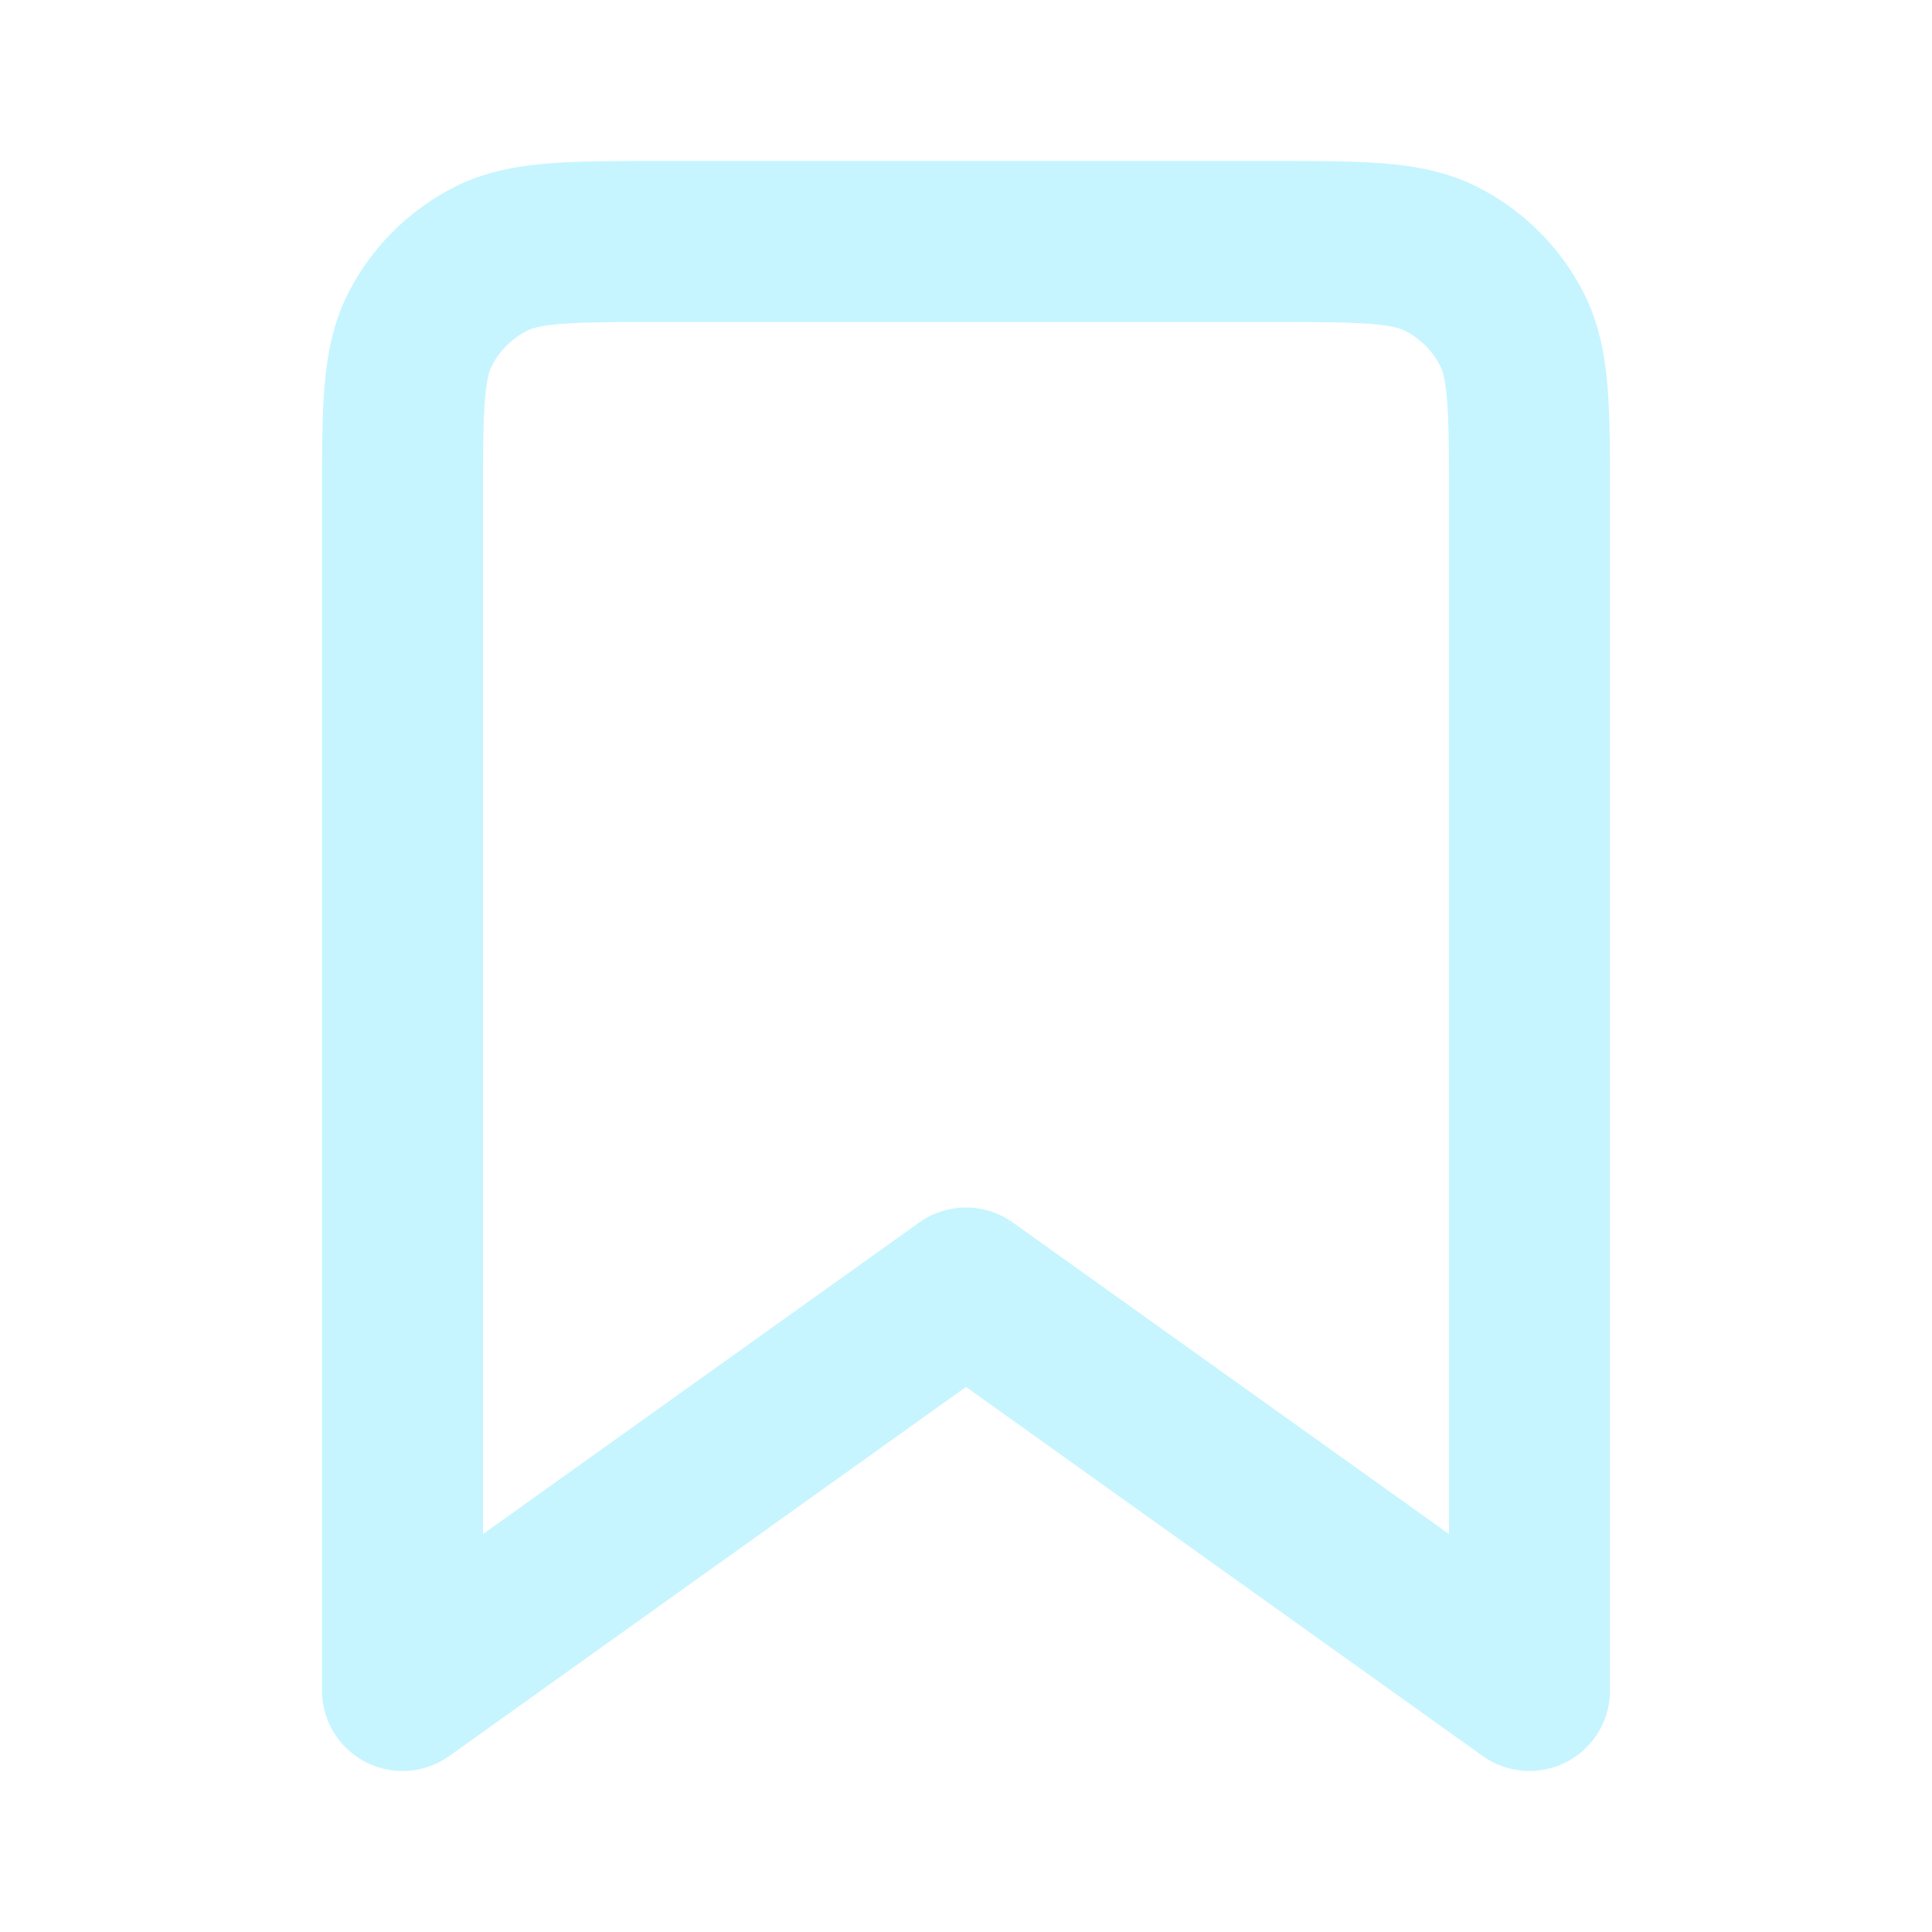
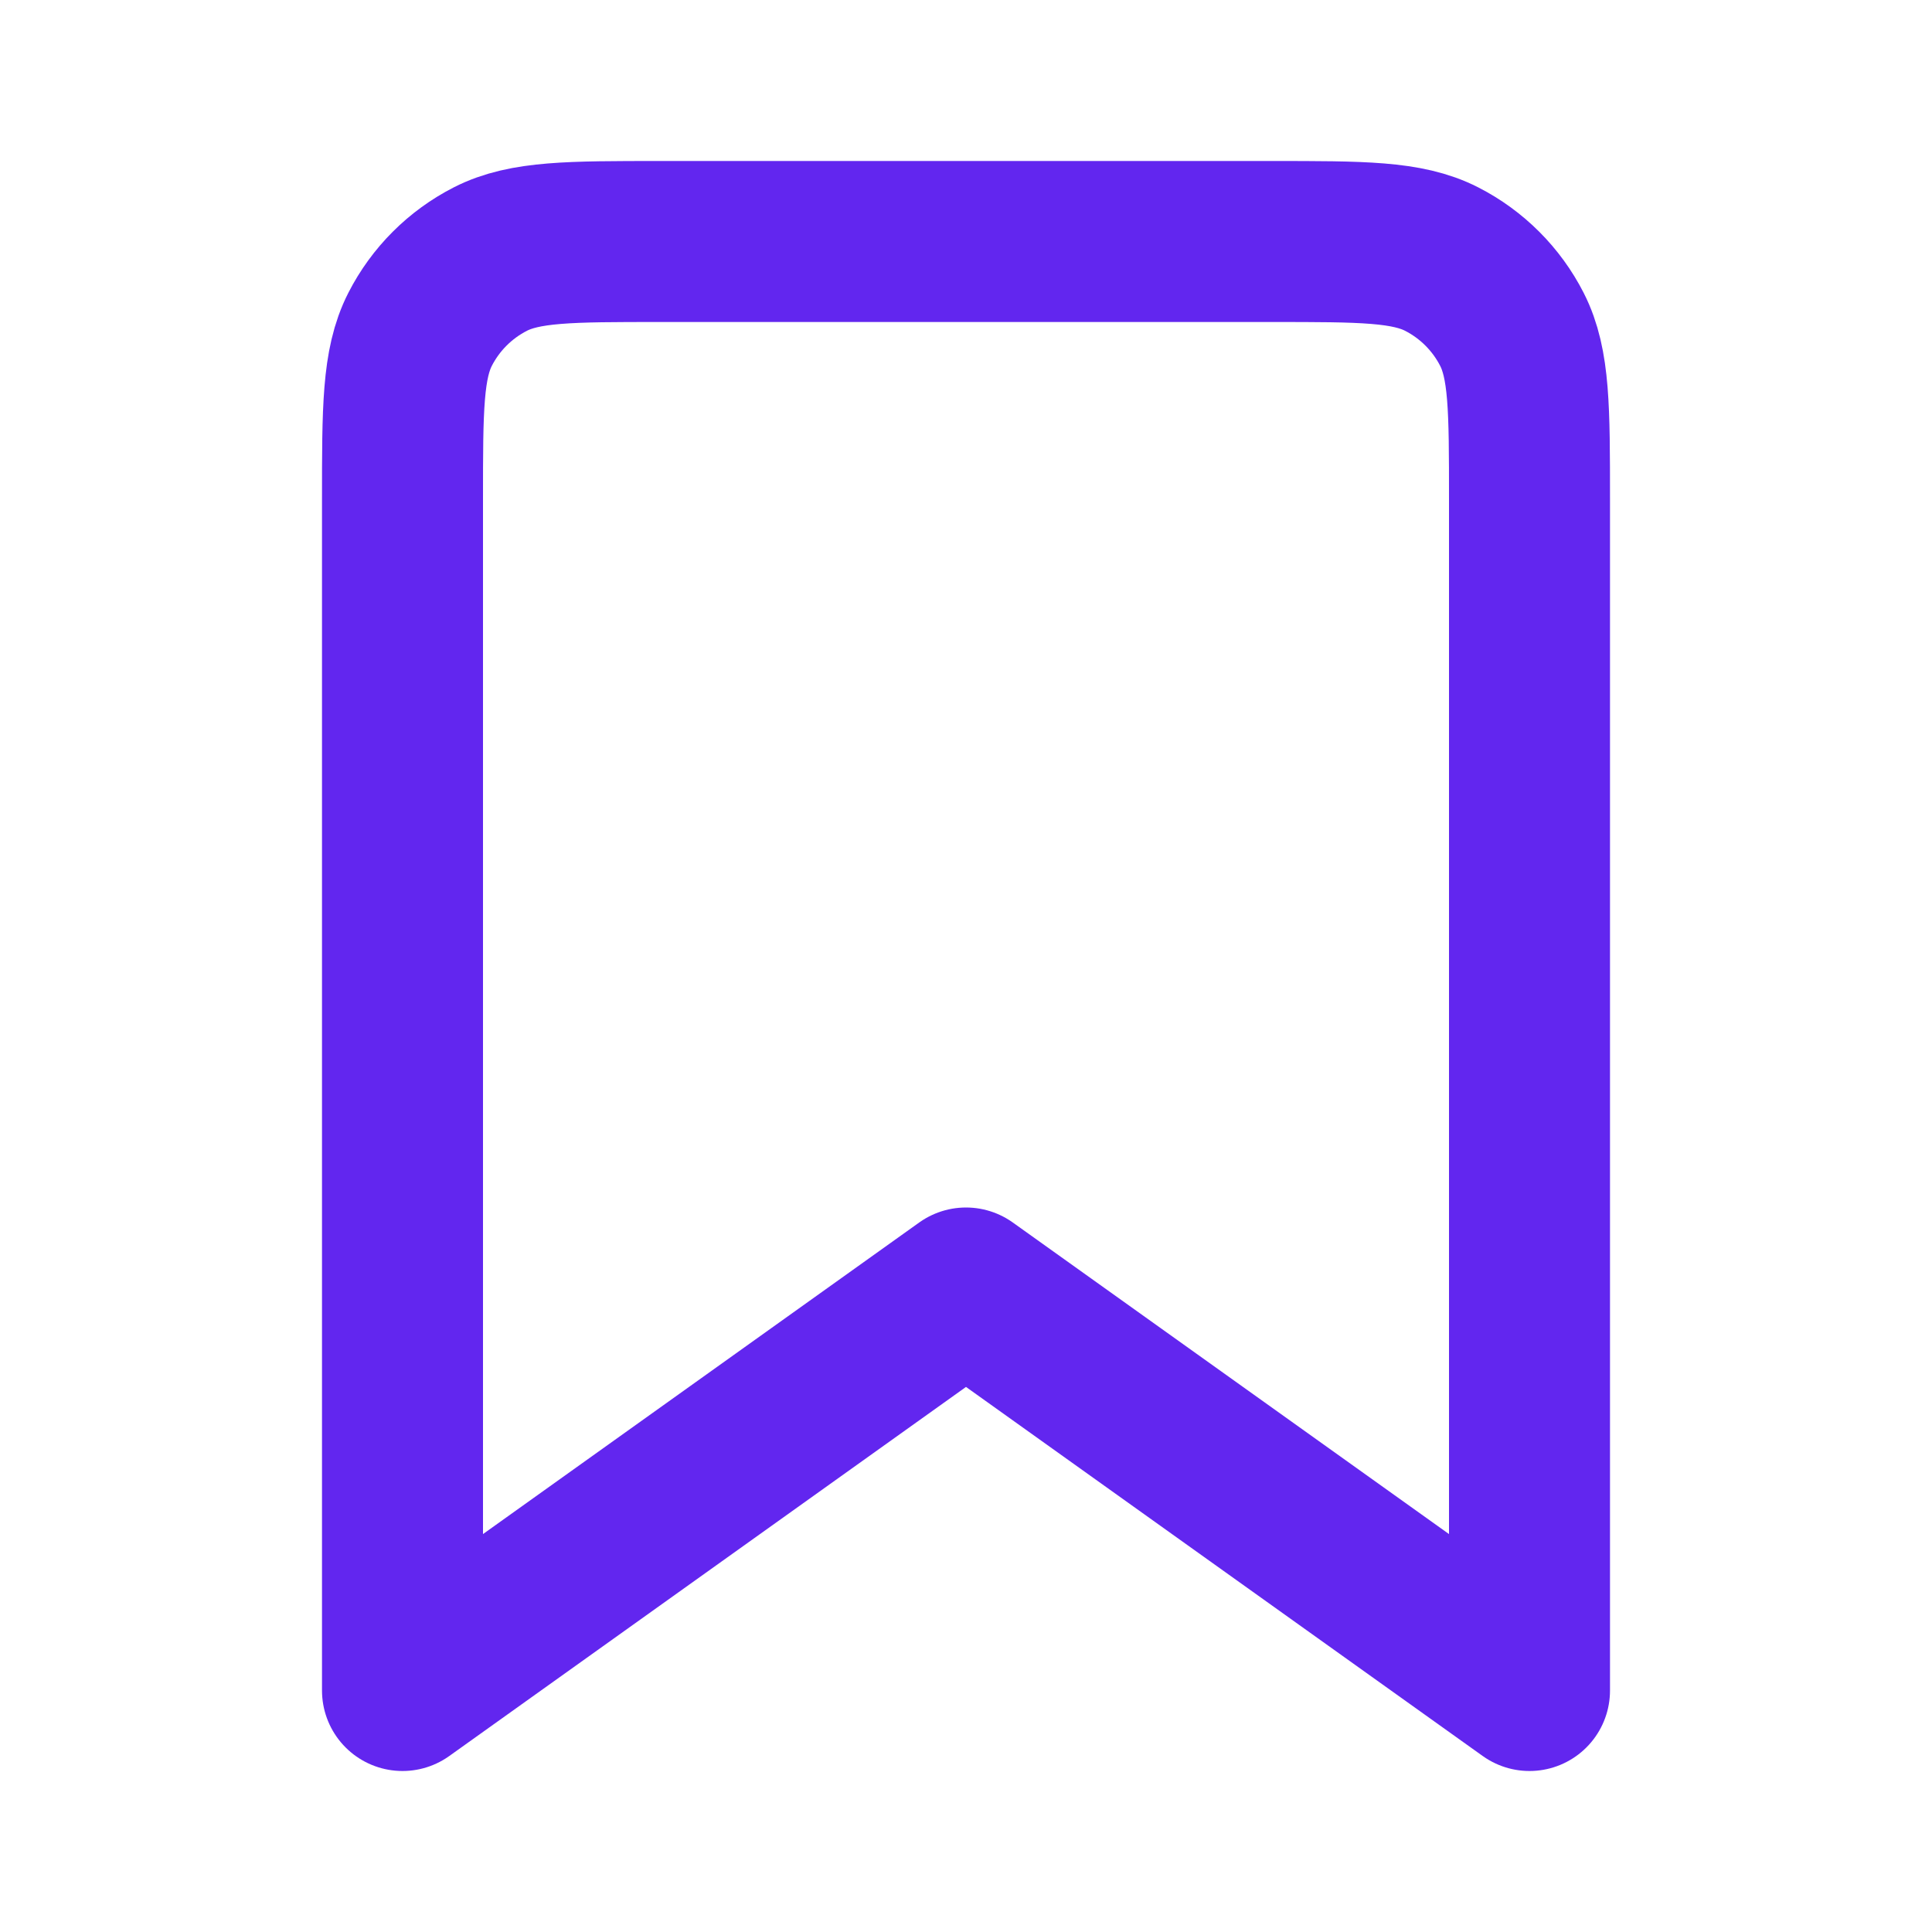
<svg xmlns="http://www.w3.org/2000/svg" width="800px" height="800px" viewBox="0 0 24 24" fill="none">
  <g id="SVGRepo_bgCarrier" stroke-width="0" />
  <g id="SVGRepo_tracerCarrier" stroke-linecap="round" stroke-linejoin="round" />
  <g id="SVGRepo_iconCarrier">
-     <path d="M5 6.2C5 5.08 5 4.52 5.218 4.092C5.41 3.716 5.716 3.41 6.092 3.218C6.52 3 7.08 3 8.2 3H15.8C16.92 3 17.48 3 17.908 3.218C18.284 3.41 18.59 3.716 18.782 4.092C19 4.52 19 5.08 19 6.2V21L12 16L5 21V6.2Z" stroke="#c6f5ff" stroke-width="2" stroke-linejoin="round" />
+     <path d="M5 6.2C5 5.08 5 4.52 5.218 4.092C5.41 3.716 5.716 3.41 6.092 3.218C6.52 3 7.08 3 8.2 3H15.8C16.92 3 17.48 3 17.908 3.218C18.284 3.41 18.59 3.716 18.782 4.092C19 4.52 19 5.08 19 6.2V21L12 16L5 21V6.2Z" stroke="#6226ef" stroke-width="2" stroke-linejoin="round" />
  </g>
</svg>
